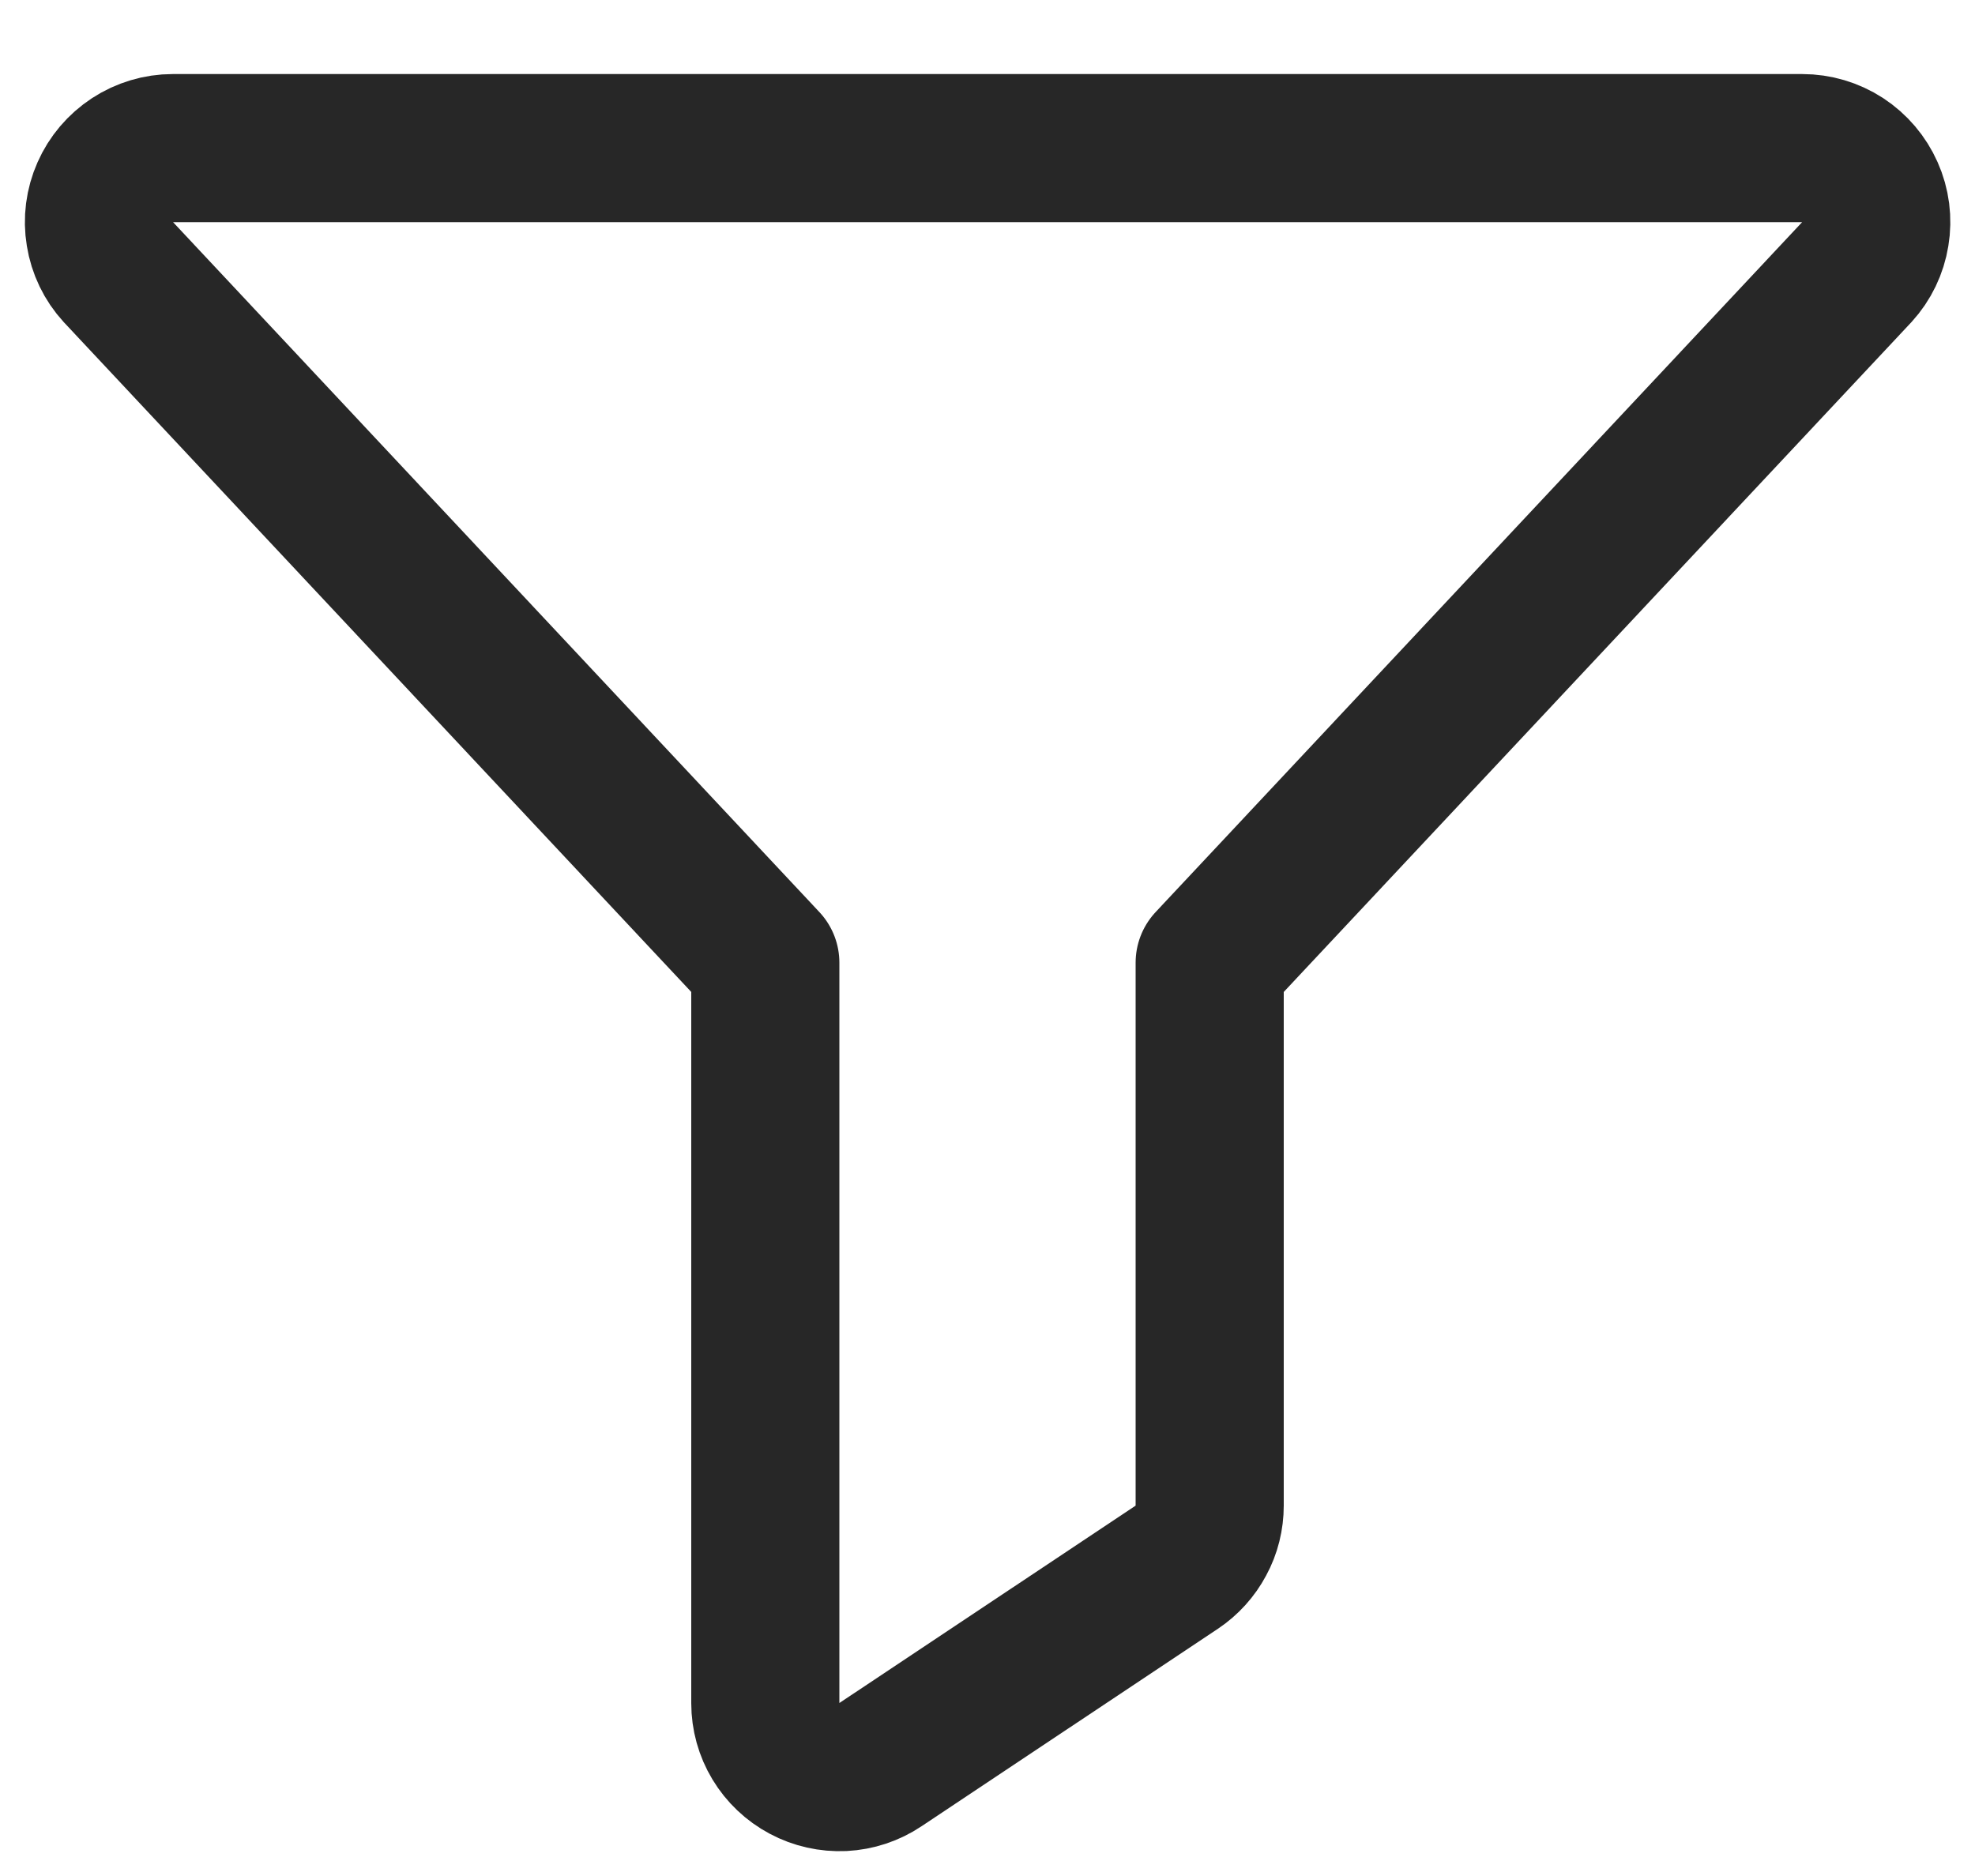
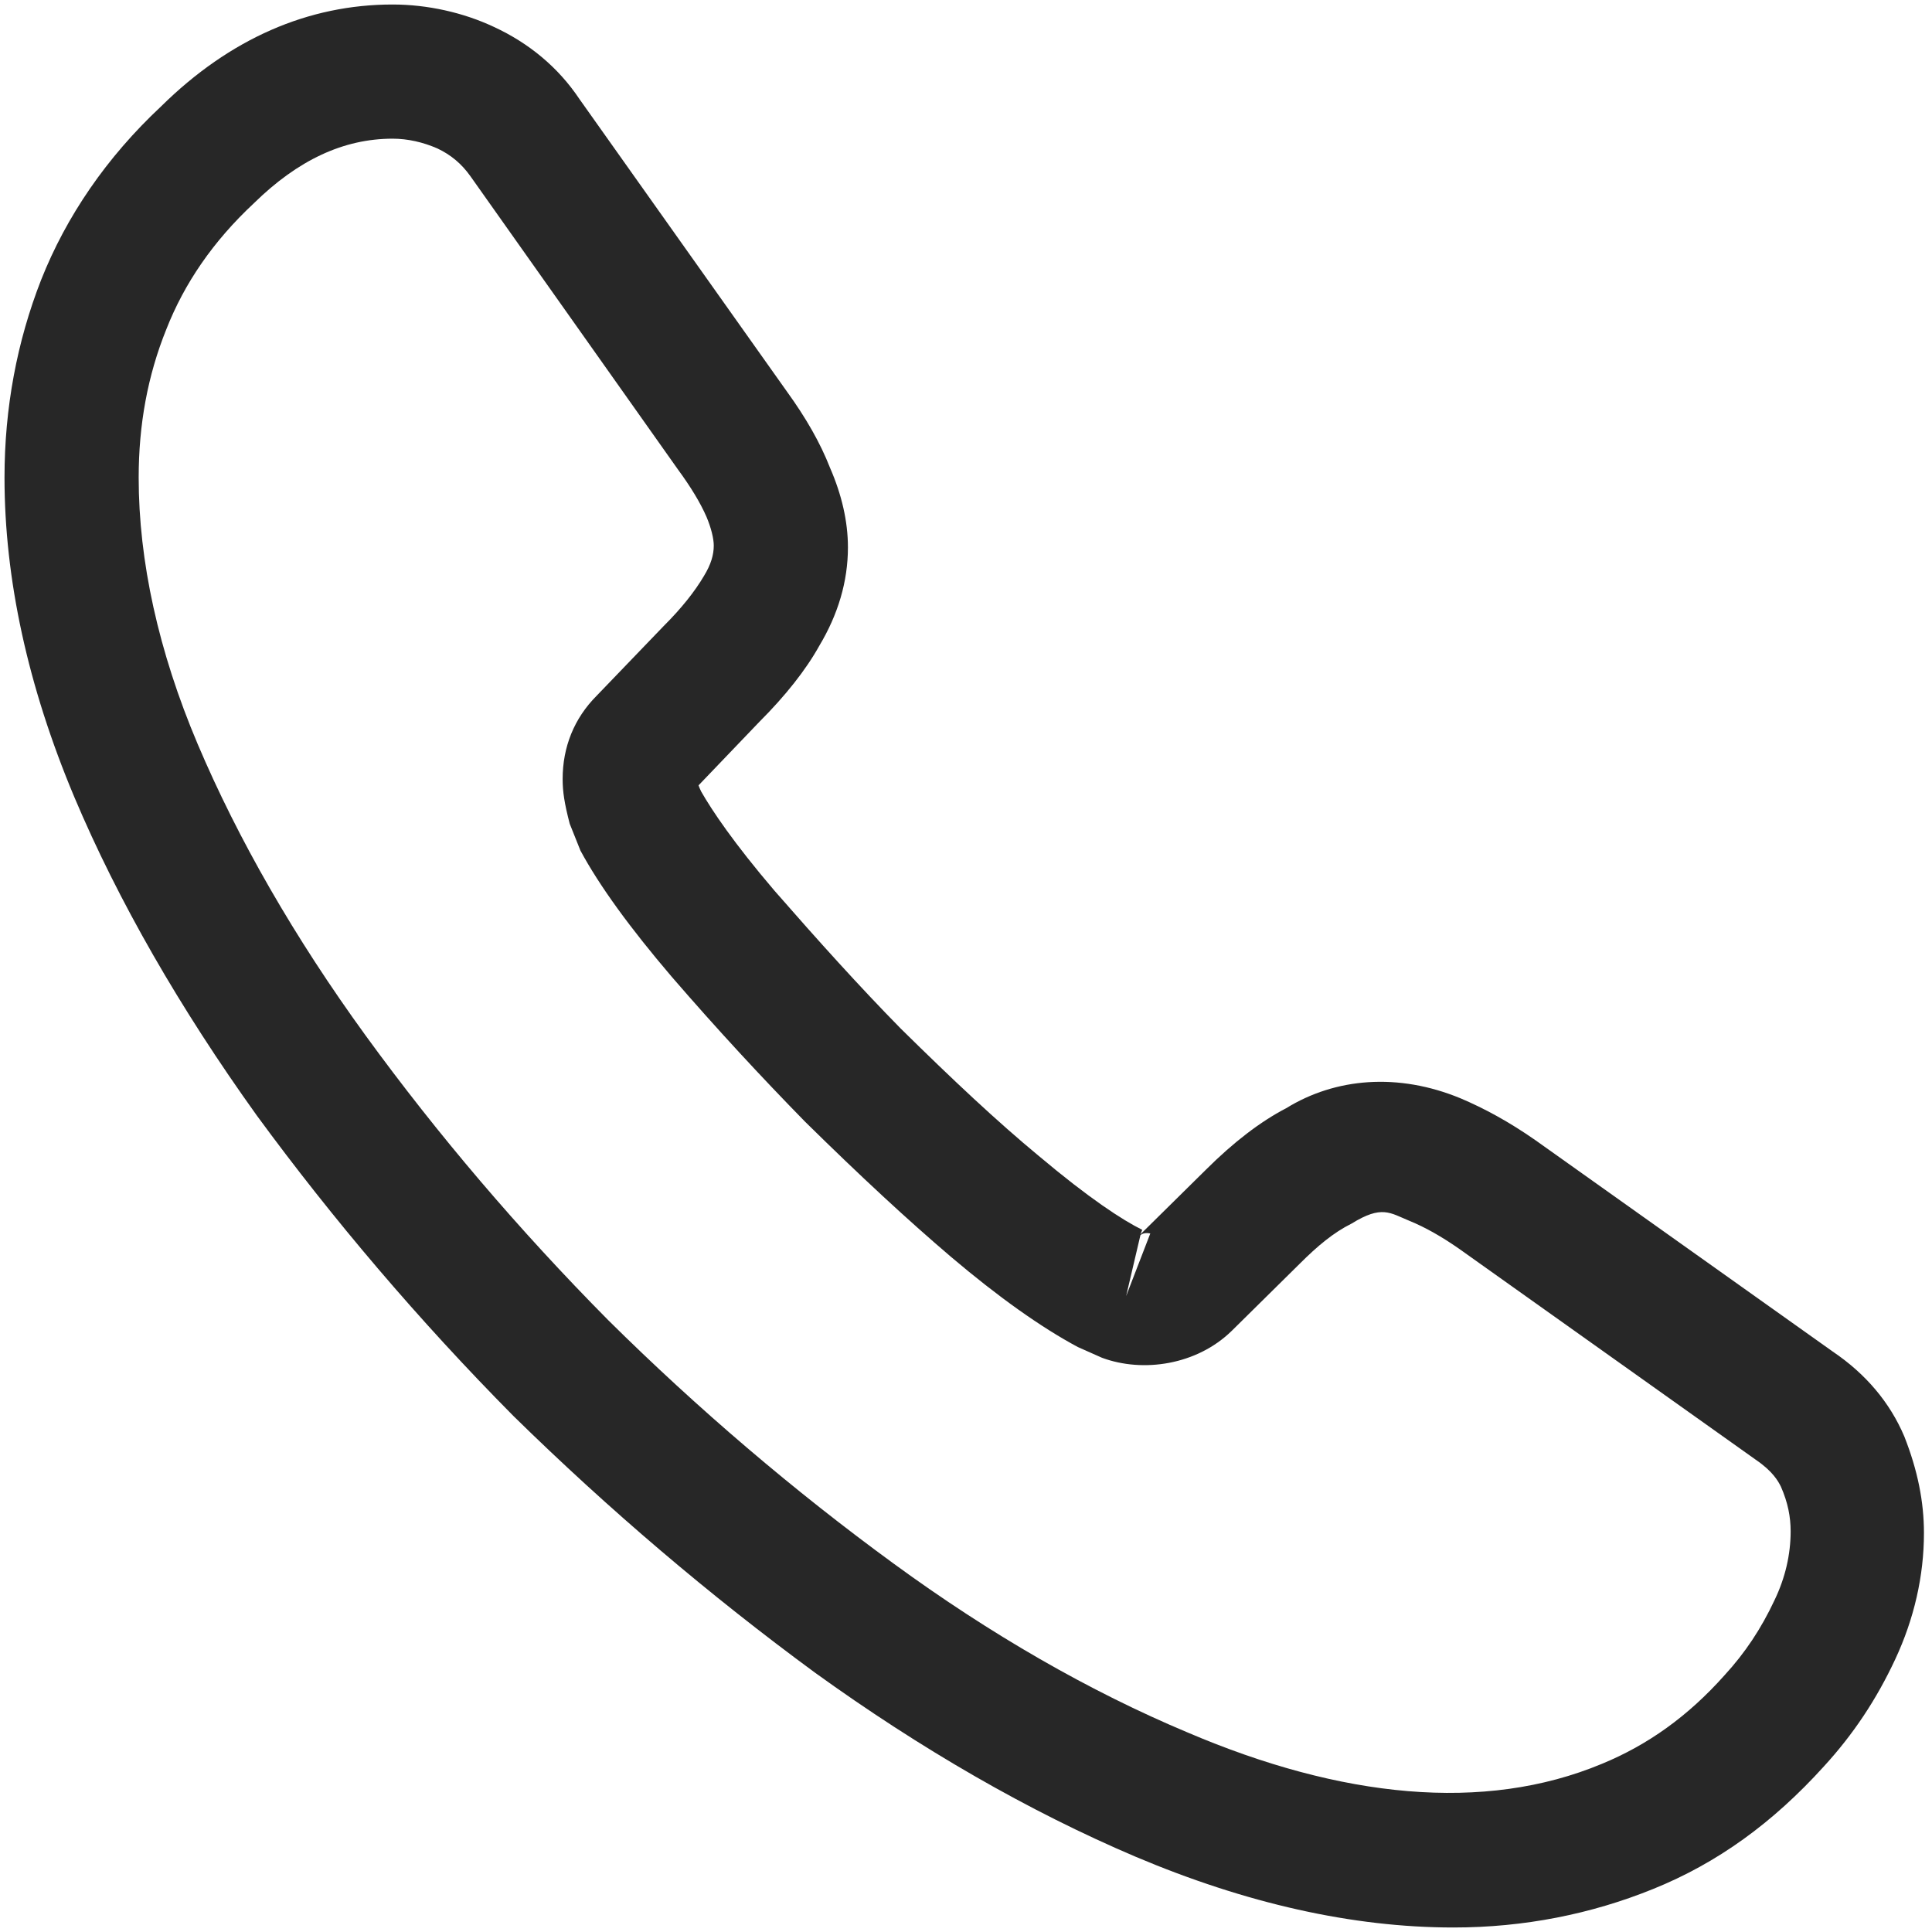
- <svg xmlns="http://www.w3.org/2000/svg" width="20" height="19" viewBox="0 0 20 19" fill="none">
-   <path d="M1.197 2.754C1.099 2.647 1.035 2.514 1.012 2.37C0.988 2.227 1.007 2.08 1.066 1.947C1.124 1.815 1.22 1.702 1.342 1.622C1.463 1.543 1.605 1.5 1.75 1.5H18.25C18.395 1.5 18.537 1.542 18.659 1.621C18.781 1.701 18.877 1.814 18.936 1.947C18.995 2.079 19.014 2.226 18.99 2.37C18.967 2.513 18.903 2.647 18.805 2.754L12.25 9.75V15.248C12.25 15.372 12.22 15.494 12.161 15.602C12.103 15.711 12.019 15.804 11.916 15.873L8.916 17.872C8.803 17.948 8.672 17.991 8.537 17.998C8.401 18.004 8.267 17.974 8.147 17.91C8.027 17.846 7.927 17.751 7.857 17.635C7.787 17.519 7.75 17.386 7.75 17.25V9.75L1.197 2.754Z" stroke="#272727" stroke-width="1.5" stroke-linecap="round" stroke-linejoin="round" />
+ <svg xmlns="http://www.w3.org/2000/svg" width="18" height="18" viewBox="0 0 18 18" fill="none">
+   <path d="M13.542 17.958C12.6 17.958 11.608 17.733 10.583 17.3C9.583 16.875 8.575 16.292 7.592 15.583C6.617 14.867 5.675 14.067 4.783 13.192C3.9 12.3 3.1 11.358 2.392 10.392C1.675 9.392 1.1 8.392 0.692 7.425C0.258 6.392 0.042 5.392 0.042 4.45C0.042 3.8 0.158 3.183 0.383 2.608C0.617 2.017 0.992 1.467 1.5 0.992C2.142 0.358 2.875 0.042 3.658 0.042C3.983 0.042 4.317 0.117 4.6 0.25C4.925 0.4 5.2 0.625 5.4 0.925L7.333 3.65C7.508 3.892 7.642 4.125 7.733 4.358C7.842 4.608 7.9 4.858 7.9 5.1C7.9 5.417 7.808 5.725 7.633 6.017C7.508 6.242 7.317 6.483 7.075 6.725L6.508 7.317C6.517 7.342 6.525 7.358 6.533 7.375C6.633 7.55 6.833 7.85 7.217 8.3C7.625 8.767 8.008 9.192 8.392 9.583C8.883 10.067 9.292 10.45 9.675 10.767C10.15 11.167 10.458 11.367 10.642 11.458L10.625 11.5L11.233 10.9C11.492 10.642 11.742 10.45 11.983 10.325C12.442 10.042 13.025 9.992 13.608 10.233C13.825 10.325 14.058 10.45 14.308 10.625L17.075 12.592C17.383 12.8 17.608 13.067 17.742 13.383C17.867 13.7 17.925 13.992 17.925 14.283C17.925 14.683 17.833 15.083 17.658 15.458C17.483 15.833 17.267 16.158 16.992 16.458C16.517 16.983 16 17.358 15.4 17.6C14.825 17.833 14.2 17.958 13.542 17.958ZM3.658 1.292C3.2 1.292 2.775 1.492 2.367 1.892C1.983 2.25 1.717 2.642 1.55 3.067C1.375 3.5 1.292 3.958 1.292 4.45C1.292 5.225 1.475 6.067 1.842 6.933C2.217 7.817 2.742 8.733 3.408 9.65C4.075 10.567 4.833 11.458 5.667 12.3C6.5 13.125 7.4 13.892 8.325 14.567C9.225 15.225 10.15 15.758 11.067 16.142C12.492 16.75 13.825 16.892 14.925 16.433C15.35 16.258 15.725 15.992 16.067 15.608C16.258 15.4 16.408 15.175 16.533 14.908C16.633 14.7 16.683 14.483 16.683 14.267C16.683 14.133 16.658 14 16.592 13.85C16.567 13.8 16.517 13.708 16.358 13.6L13.592 11.633C13.425 11.517 13.275 11.433 13.133 11.375C12.95 11.3 12.875 11.225 12.592 11.4C12.425 11.483 12.275 11.608 12.108 11.775L11.475 12.4C11.15 12.717 10.65 12.792 10.267 12.65L10.042 12.55C9.7 12.367 9.3 12.083 8.858 11.708C8.458 11.367 8.025 10.967 7.5 10.45C7.092 10.033 6.683 9.592 6.258 9.1C5.867 8.642 5.583 8.25 5.408 7.925L5.308 7.675C5.258 7.483 5.242 7.375 5.242 7.258C5.242 6.958 5.35 6.692 5.558 6.483L6.183 5.833C6.35 5.667 6.475 5.508 6.558 5.367C6.625 5.258 6.65 5.167 6.65 5.083C6.65 5.017 6.625 4.917 6.583 4.817C6.525 4.683 6.433 4.533 6.317 4.375L4.383 1.642C4.3 1.525 4.2 1.442 4.075 1.383C3.942 1.325 3.8 1.292 3.658 1.292ZM10.625 11.508L10.492 12.075L10.717 11.492C10.675 11.483 10.642 11.492 10.625 11.508Z" fill="#272727" />
</svg>
